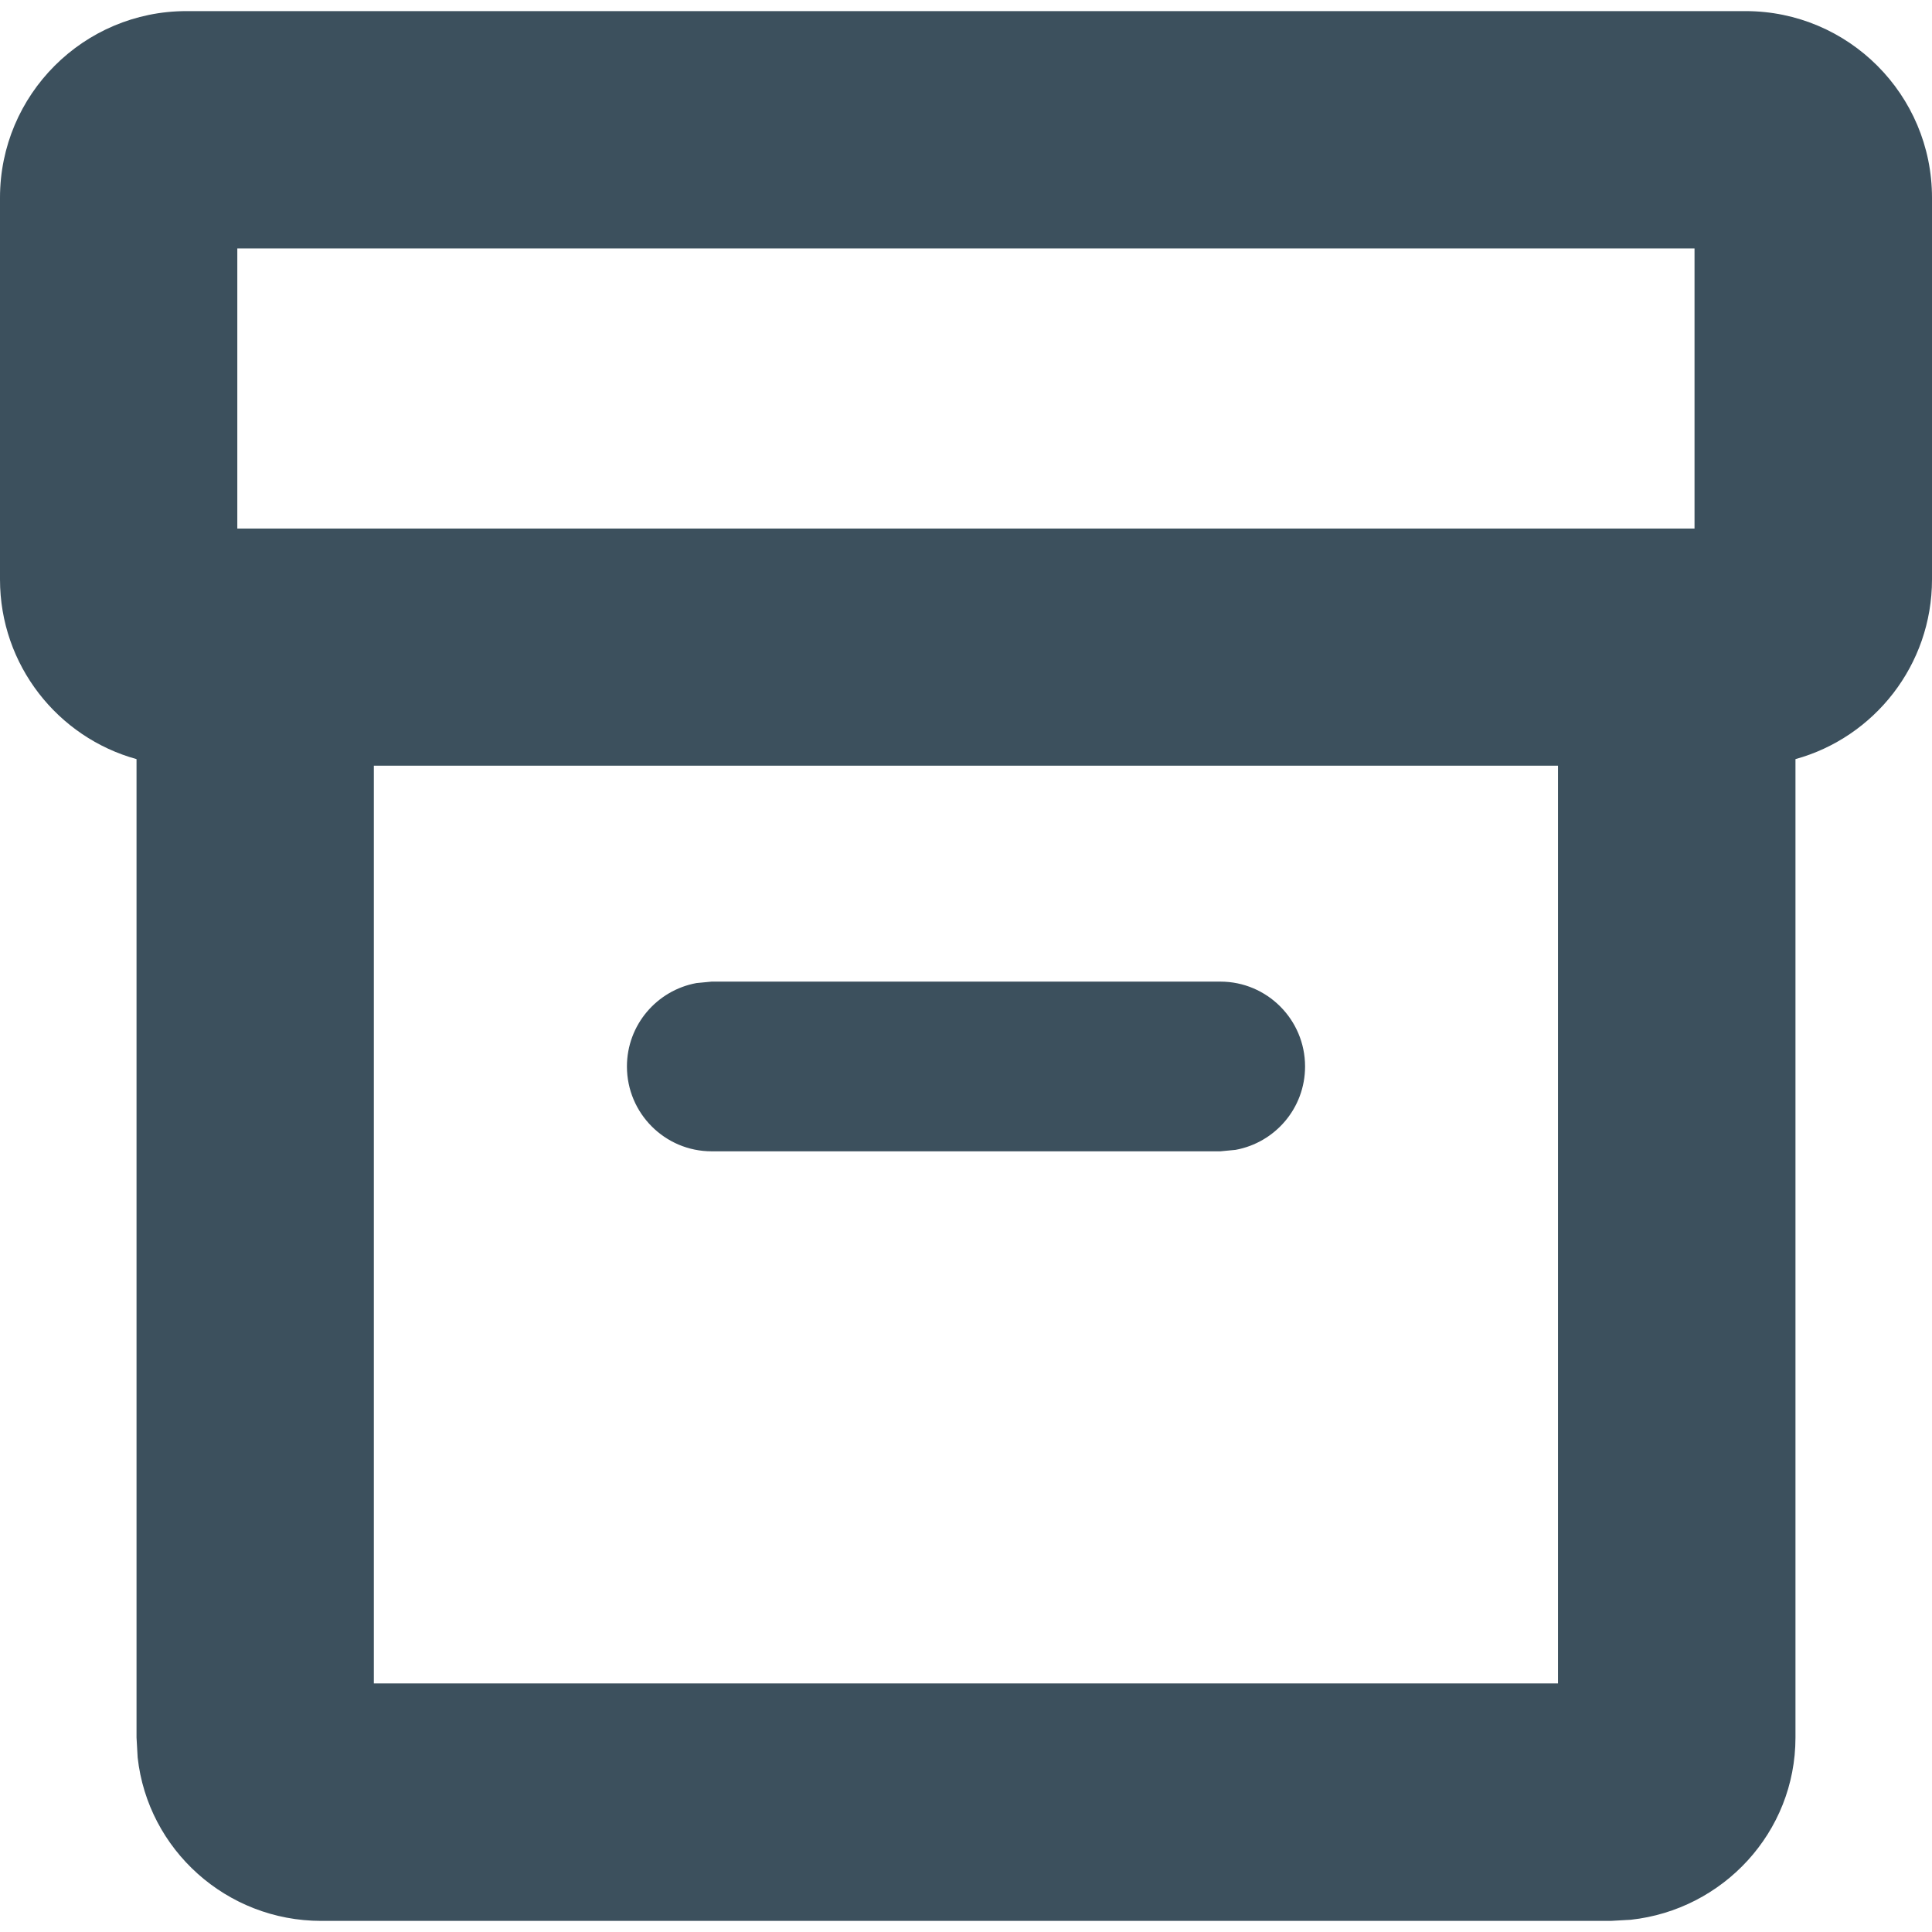
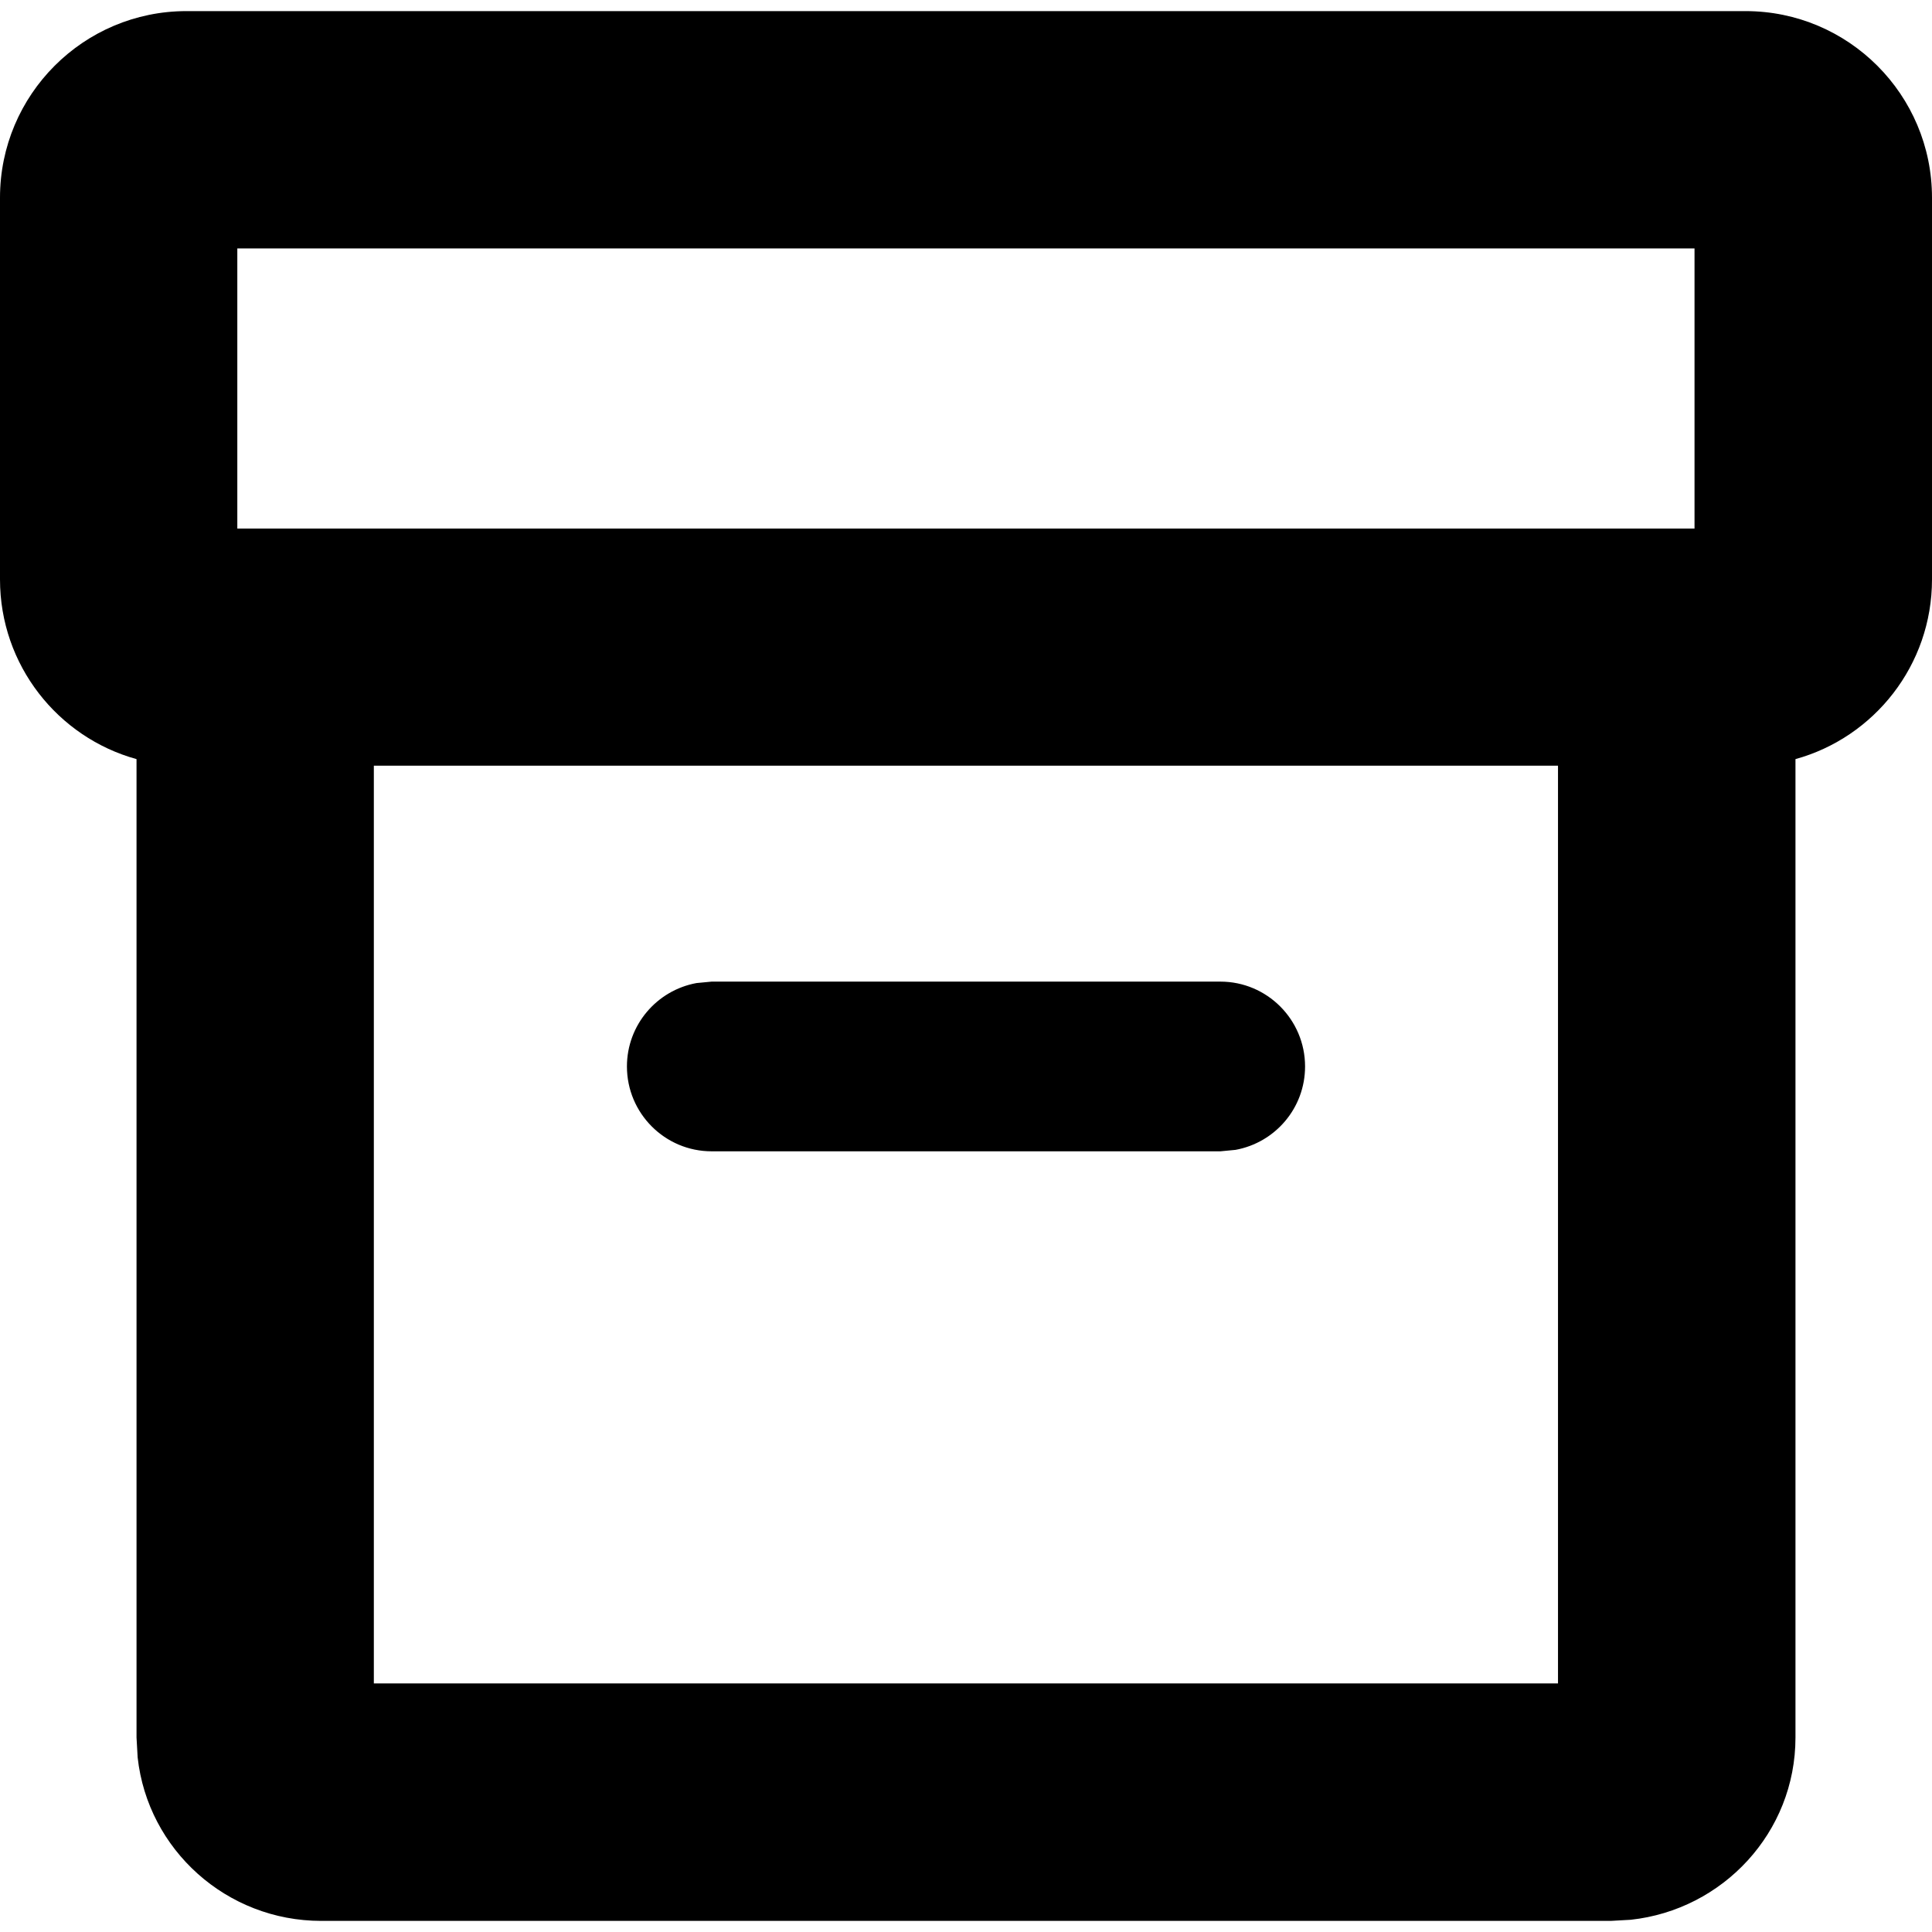
- <svg xmlns="http://www.w3.org/2000/svg" width="12px" height="12px" viewBox="0 0 12 12" version="1.1">
-   <g id="icons/archive" stroke="none" stroke-width="1" fill="none" fill-rule="evenodd">
-     <path d="M10.842,0.069 C11.481,0.069 12,0.588 12,1.228 L12,1.228 L12,3.599 C12,4.131 11.641,4.58 11.152,4.715 L11.152,10.792 C11.152,11.382 10.701,11.862 10.129,11.924 L10.005,11.931 L1.995,11.931 C1.407,11.931 0.918,11.489 0.855,10.916 L0.848,10.792 L0.848,4.715 C0.359,4.58 1.687539e-14,4.131 1.687539e-14,3.599 L1.687539e-14,3.599 L1.687539e-14,1.228 C1.687539e-14,0.588 0.519,0.069 1.158,0.069 L1.158,0.069 Z M9.677,4.756 L2.322,4.756 L2.322,10.456 L9.677,10.456 L9.677,4.756 Z M7.58,6.097 C7.87,6.097 8.106,6.333 8.106,6.624 C8.106,6.883 7.92,7.097 7.674,7.142 L7.58,7.151 L4.42,7.151 C4.13,7.151 3.894,6.915 3.894,6.624 C3.894,6.366 4.08,6.151 4.326,6.106 L4.42,6.097 L7.58,6.097 Z M10.525,1.543 L1.474,1.543 L1.474,3.283 L10.525,3.283 L10.525,1.543 Z" id="archive" fill="#3C505D" />
-   </g>
+ <svg xmlns="http://www.w3.org/2000/svg" width="12" height="12" viewBox="0 0 12 12">
+   <path fill-rule="evenodd" d="M10.842,0.069 C11.481,0.069 12,0.588 12,1.228 L12,1.228 L12,3.599 C12,4.131 11.641,4.58 11.152,4.715 L11.152,10.792 C11.152,11.382 10.701,11.862 10.129,11.924 L10.005,11.931 L1.995,11.931 C1.407,11.931 0.918,11.489 0.855,10.916 L0.848,10.792 L0.848,4.715 C0.359,4.58 1.687539e-14,4.131 1.687539e-14,3.599 L1.687539e-14,3.599 L1.687539e-14,1.228 C1.687539e-14,0.588 0.519,0.069 1.158,0.069 L1.158,0.069 Z M9.677,4.756 L2.322,4.756 L2.322,10.456 L9.677,10.456 L9.677,4.756 Z M7.58,6.097 C7.87,6.097 8.106,6.333 8.106,6.624 C8.106,6.883 7.92,7.097 7.674,7.142 L7.58,7.151 L4.42,7.151 C4.13,7.151 3.894,6.915 3.894,6.624 C3.894,6.366 4.08,6.151 4.326,6.106 L4.42,6.097 L7.58,6.097 Z M10.525,1.543 L1.474,1.543 L1.474,3.283 L10.525,3.283 L10.525,1.543 Z" />
</svg>
